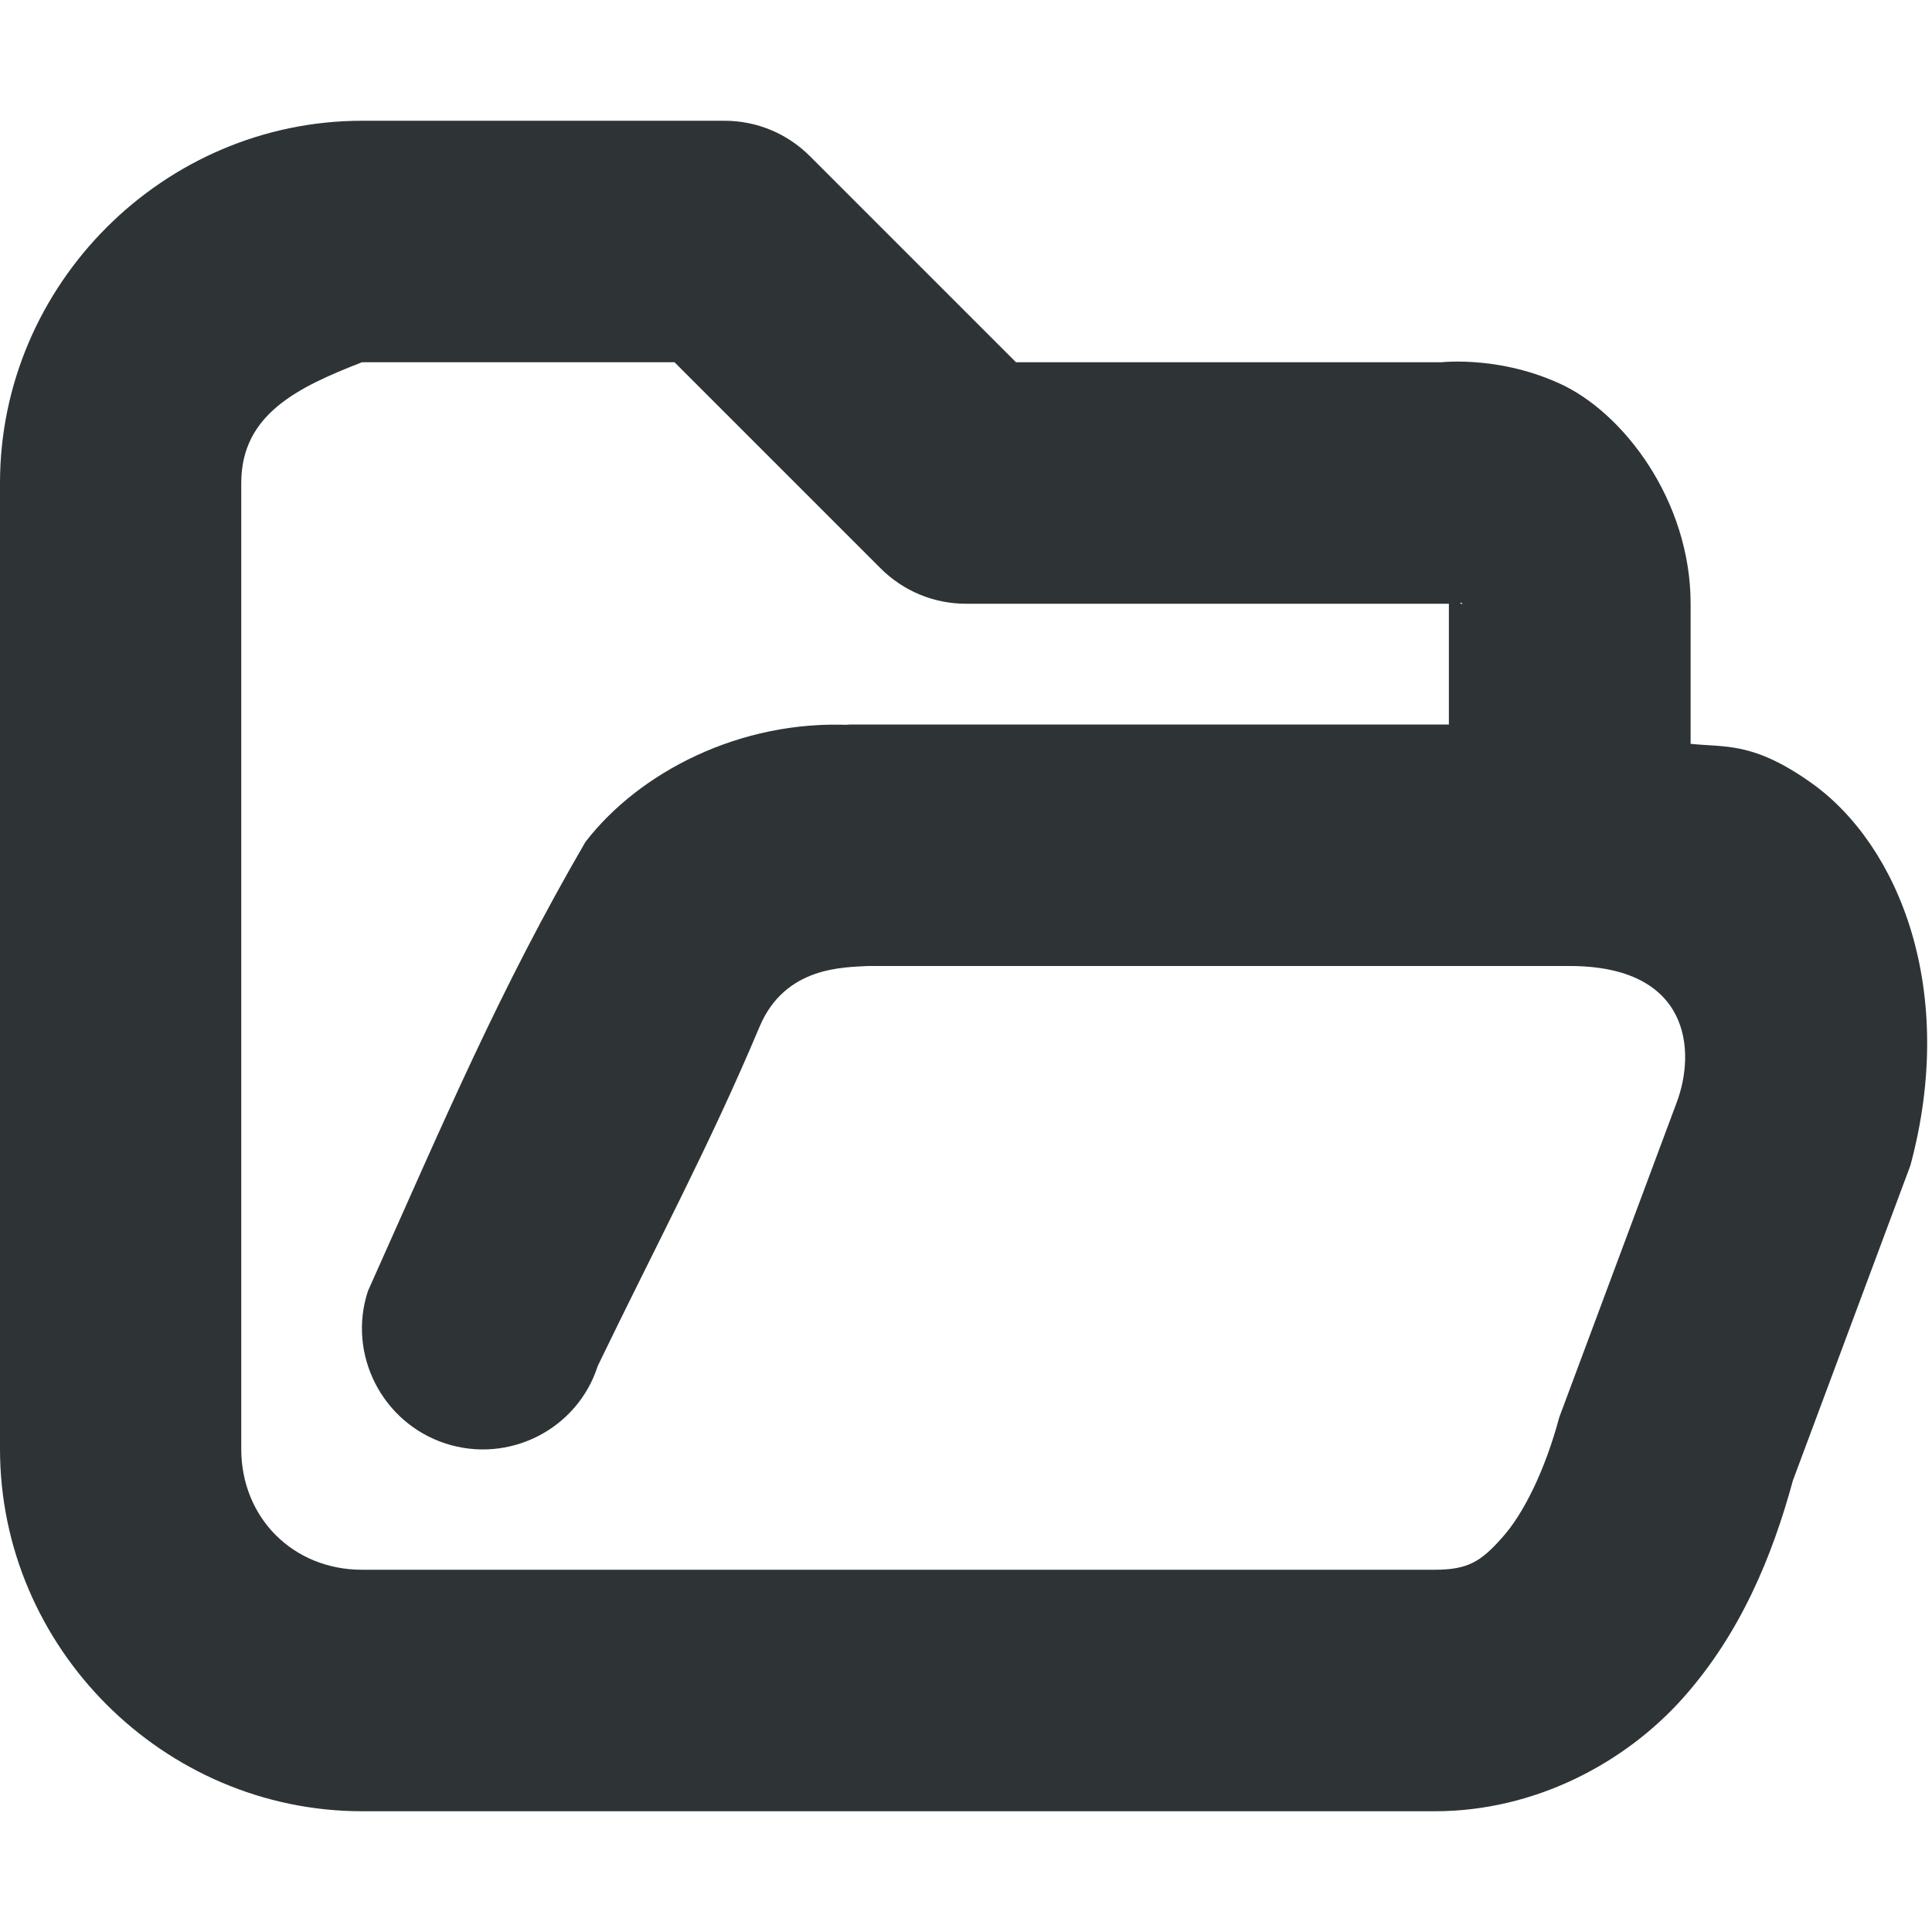
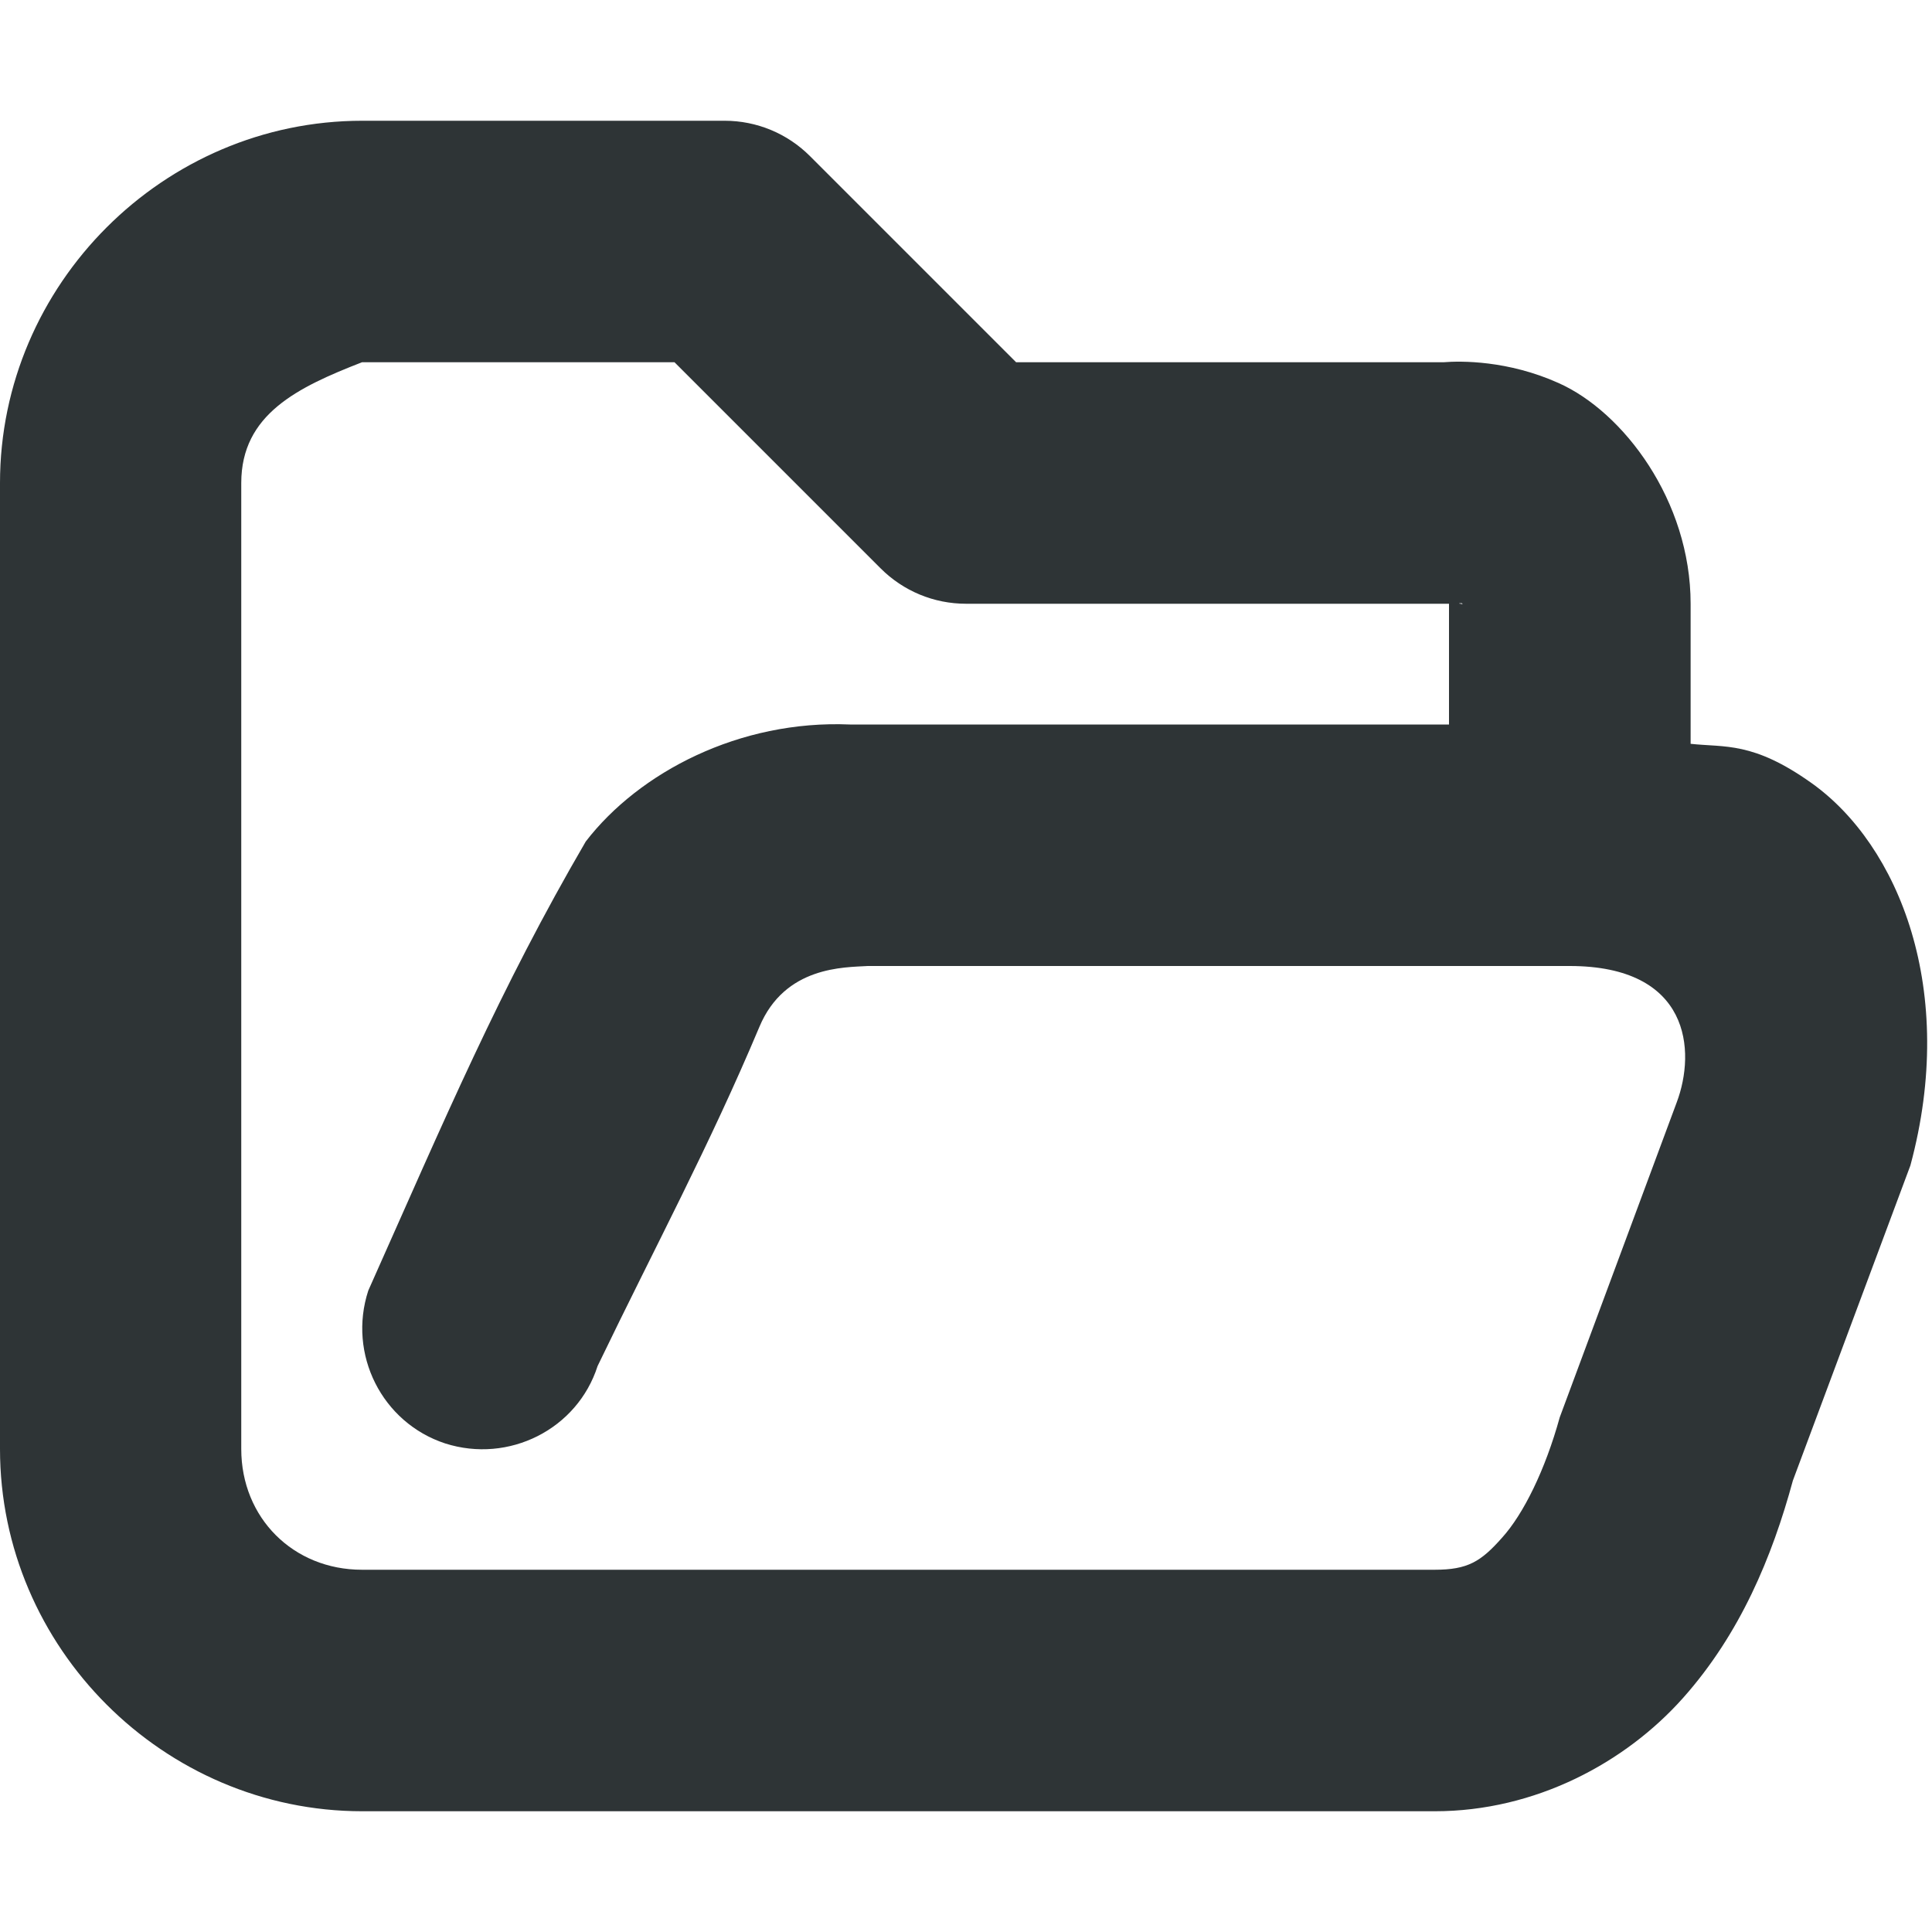
<svg xmlns="http://www.w3.org/2000/svg" height="16px" viewBox="0 0 16 16" width="16px">
-   <g fill="#2e3436">
-     <path d="m 3 1 c -1.645 0 -3 1.355 -3 3 v 8 c 0 1.645 1.355 3 3 3 h 8.883 c 0.832 0 1.578 -0.402 2.055 -0.938 c 0.473 -0.531 0.738 -1.168 0.91 -1.801 l 0.973 -2.609 c 0.391 -1.449 -0.094 -2.652 -0.82 -3.168 c -0.484 -0.344 -0.715 -0.293 -1 -0.324 v -1.16 c 0 -0.855 -0.559 -1.59 -1.094 -1.828 c -0.531 -0.238 -1.012 -0.168 -1.012 -0.168 l 0.105 -0.004 h -3.586 l -1.707 -1.707 c -0.188 -0.188 -0.441 -0.293 -0.707 -0.293 z m 0 2 h 2.586 l 1.707 1.707 c 0.188 0.188 0.441 0.293 0.707 0.293 h 4 c 0.035 0 0.07 -0.004 0.105 -0.008 c 0 0 0.02 0.02 -0.012 0.004 c -0.035 -0.012 -0.094 -0.25 -0.094 0.004 v 2 c 0 0.551 0.449 1 1 1 c 1 0 1.047 0.703 0.887 1.129 l -0.973 2.609 c -0.117 0.438 -0.297 0.801 -0.473 0.996 c -0.176 0.199 -0.285 0.266 -0.559 0.266 h -8.883 c -0.57 0 -1 -0.43 -1 -1 v -8 c 0 -0.57 0.469 -0.793 1 -1 z m 0 0" />
-     <path d="m 7 6 l 0.043 0.004 c -0.914 -0.043 -1.75 0.391 -2.195 0.969 c -0.711 1.223 -1.156 2.277 -1.801 3.719 c -0.172 0.523 0.117 1.09 0.641 1.262 c 0.527 0.172 1.094 -0.117 1.262 -0.641 c 0.488 -1.012 0.922 -1.816 1.34 -2.809 c 0.211 -0.504 0.703 -0.492 0.898 -0.504 h 5.812 c 0.551 0 1 -0.449 1 -1 s -0.449 -1 -1 -1 z m 0 0" />
-   </g>
+   <path d="m 3 1 c -1.645 0 -3 1.355 -3 3 v 8 c 0 1.645 1.355 3 3 3 h 8.883 c 0.832 0 1.578 -0.402 2.055 -0.938 c 0.473 -0.531 0.738 -1.168 0.91 -1.801 l 0.973 -2.609 c 0.391 -1.449 -0.094 -2.652 -0.82 -3.168 c -0.484 -0.344 -0.715 -0.293 -1 -0.324 v -1.16 c 0 -0.855 -0.559 -1.59 -1.094 -1.828 c -0.418 -0.188 -0.809 -0.184 -0.953 -0.172 h -3.539 l -1.707 -1.707 c -0.188 -0.188 -0.441 -0.293 -0.707 -0.293 z m 0 2 h 2.586 l 1.707 1.707 c 0.188 0.188 0.441 0.293 0.707 0.293 h 4 v 1 h -5 h 0.039 c -0.914 -0.039 -1.746 0.395 -2.188 0.969 c -0.715 1.227 -1.16 2.281 -1.801 3.719 c -0.172 0.527 0.113 1.094 0.637 1.266 c 0.527 0.168 1.094 -0.117 1.262 -0.641 c 0.488 -1.012 0.922 -1.816 1.34 -2.809 c 0.211 -0.504 0.703 -0.492 0.898 -0.504 h 5.812 c 1 0 1.047 0.703 0.887 1.129 l -0.969 2.609 c -0.121 0.438 -0.301 0.801 -0.477 0.996 c -0.176 0.199 -0.285 0.266 -0.559 0.266 h -8.883 c -0.57 0 -1 -0.43 -1 -1 v -8 c 0 -0.57 0.469 -0.793 1 -1 z m 9.105 1.996 h 0.004 v 0.004 h 0.004 l -0.004 0.004 h -0.004 v -0.004 c -0.004 0 -0.008 0 -0.012 0 h -0.004 l -0.004 -0.004 z m 0 0" fill="#2e3436" />
</svg>
